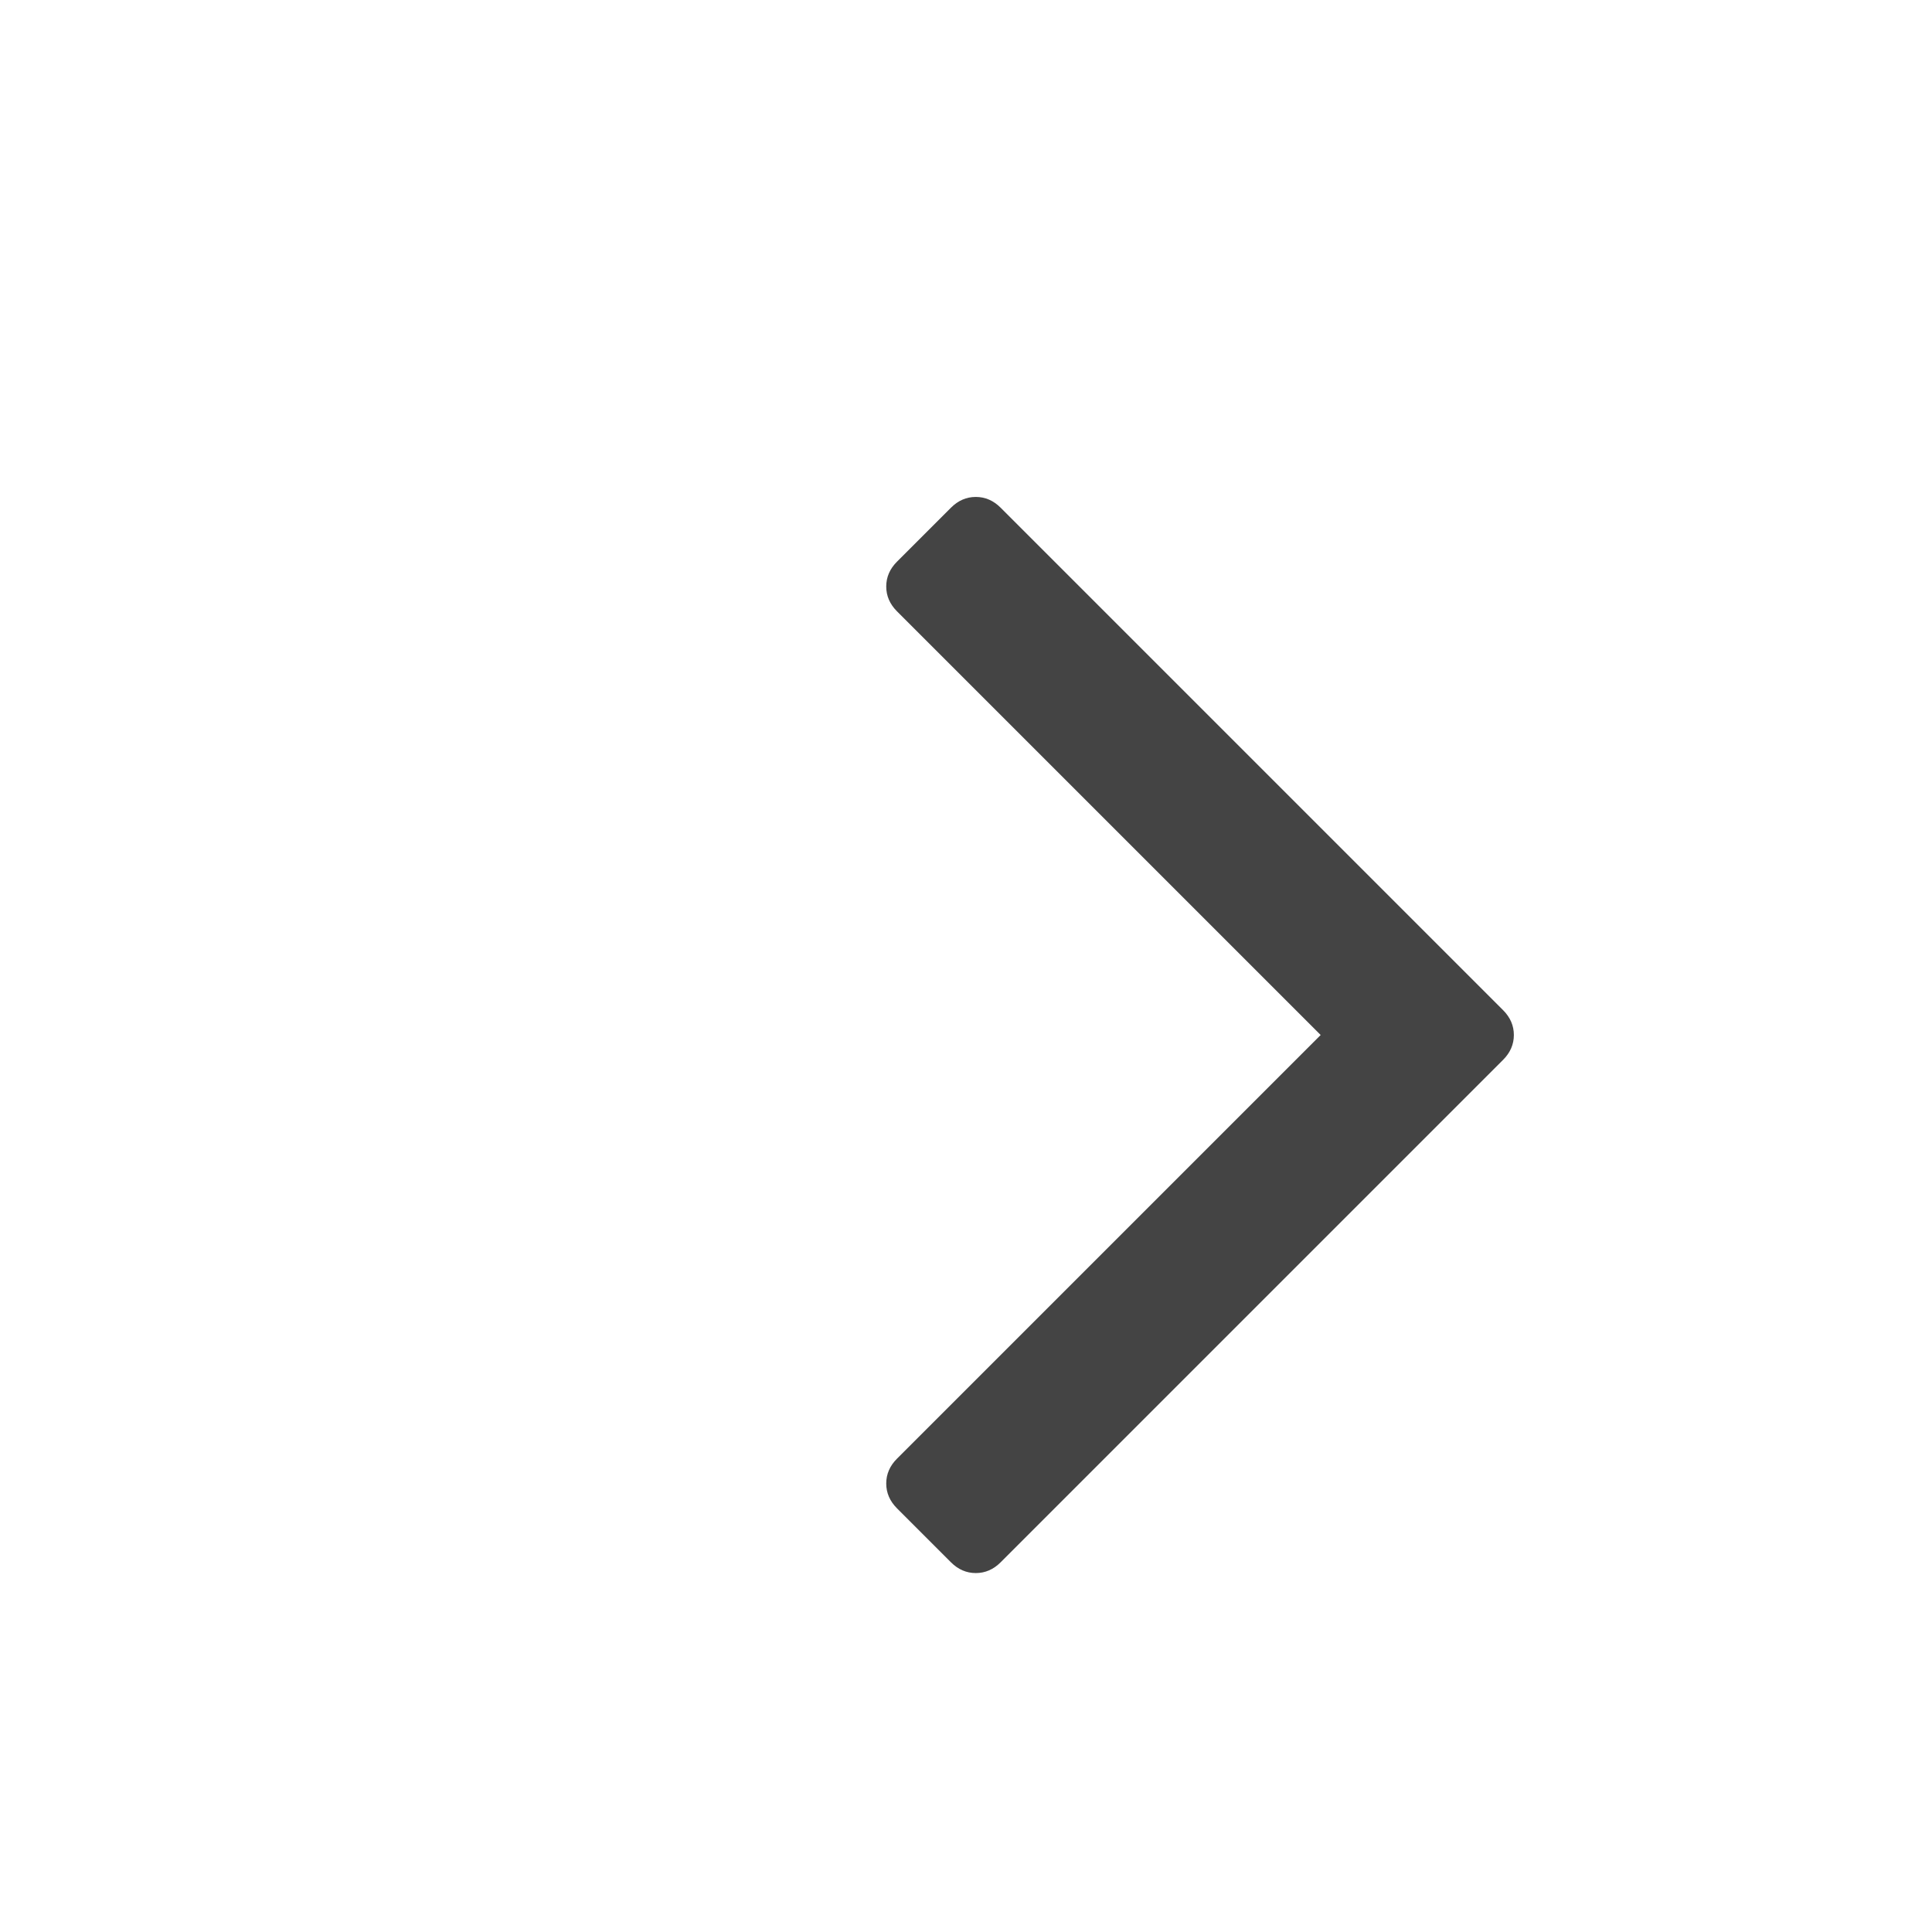
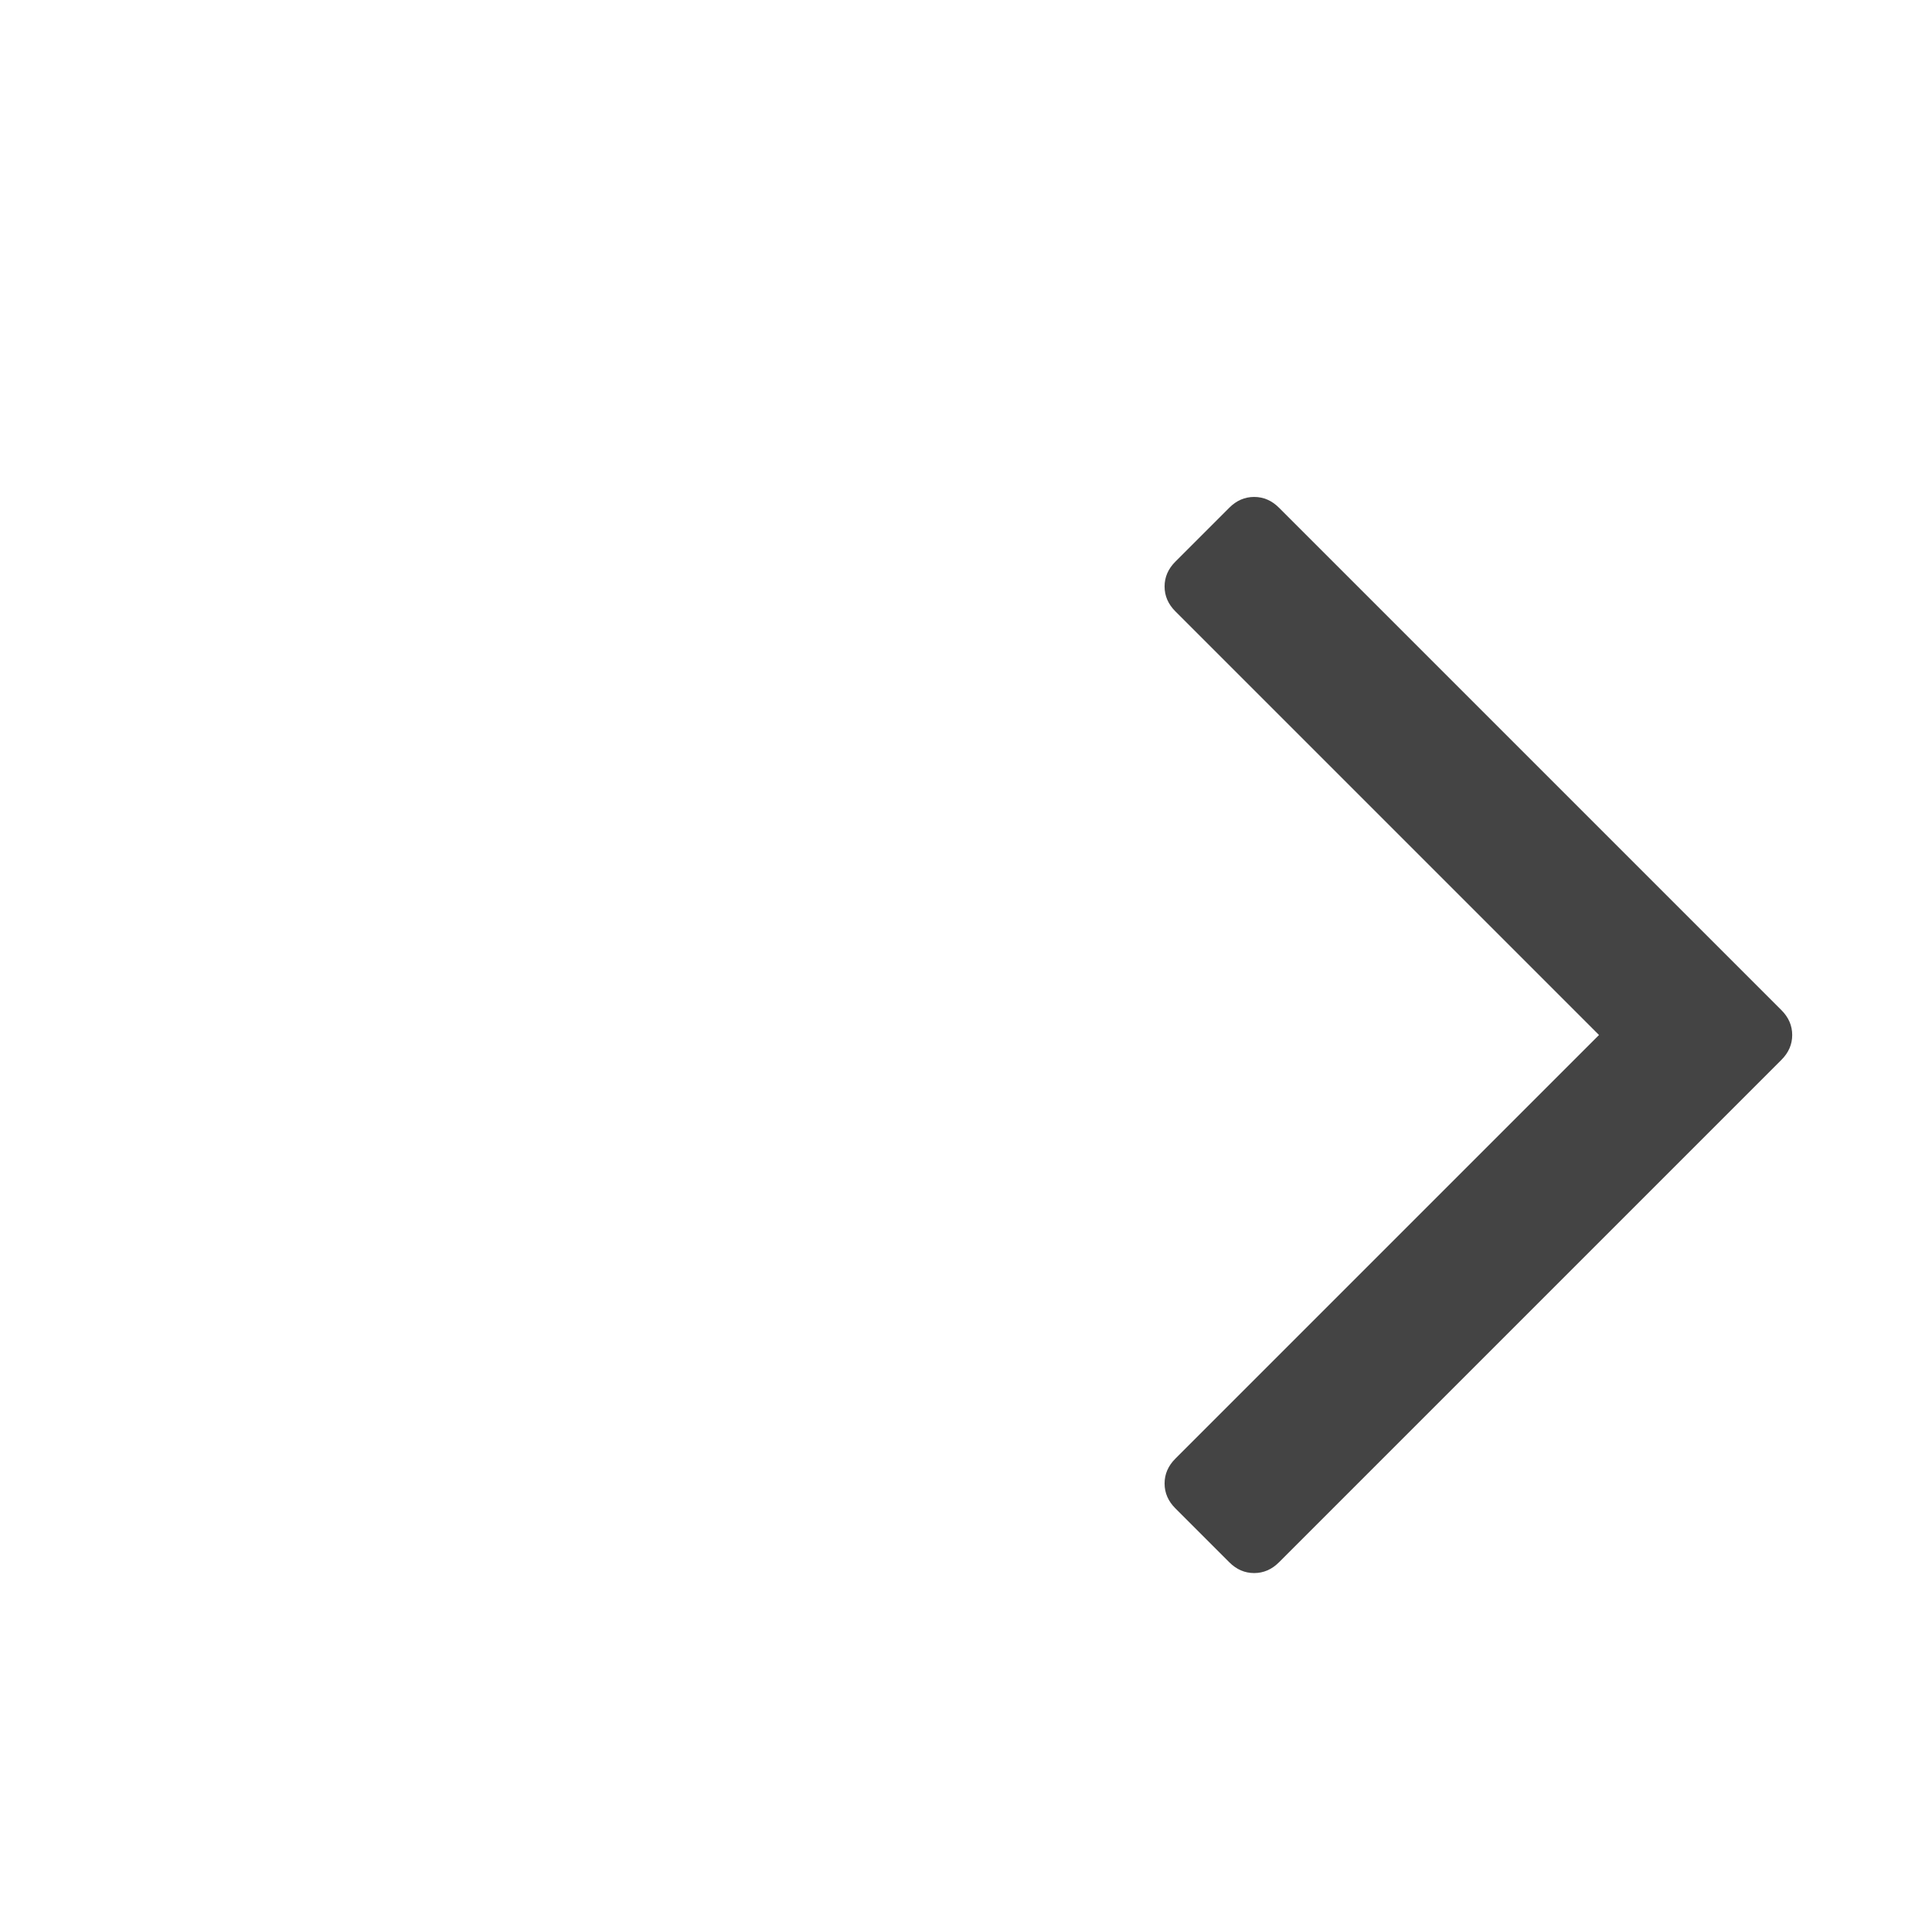
<svg xmlns="http://www.w3.org/2000/svg" id="svg2" height="14" viewBox="0 0 5 14" width="14" version="1.1">
-   <path id="path4" style="fill:#444" d="m6.47 7.5q0 0.102-0.078 0.18l-3.641 3.641q-0.078 0.078-0.18 0.078t-0.18-0.078l-0.391-0.391q-0.078-0.078-0.078-0.18t0.078-0.18l3.07-3.07-3.07-3.07q-0.078-0.078-0.078-0.18t0.078-0.18l0.391-0.391q0.078-0.078 0.18-0.078t0.18 0.078l3.641 3.641q0.078 0.078 0.078 0.18z" />
+   <defs id="defs6" />
+   <path id="path4" style="fill:#444444" d="m 8.487,7.5 q 0,0.102 -0.078,0.18 l -3.641,3.641 q -0.078,0.078 -0.18,0.078 -0.102,0 -0.18,-0.078 l -0.391,-0.391 q -0.078,-0.078 -0.078,-0.18 0,-0.102 0.078,-0.18 l 3.07,-3.07 -3.07,-3.07 q -0.078,-0.078 -0.078,-0.18 0,-0.102 0.078,-0.18 l 0.391,-0.391 q 0.078,-0.078 0.18,-0.078 0.102,0 0.18,0.078 l 3.641,3.641 q 0.078,0.078 0.078,0.18 z" />
</svg>
